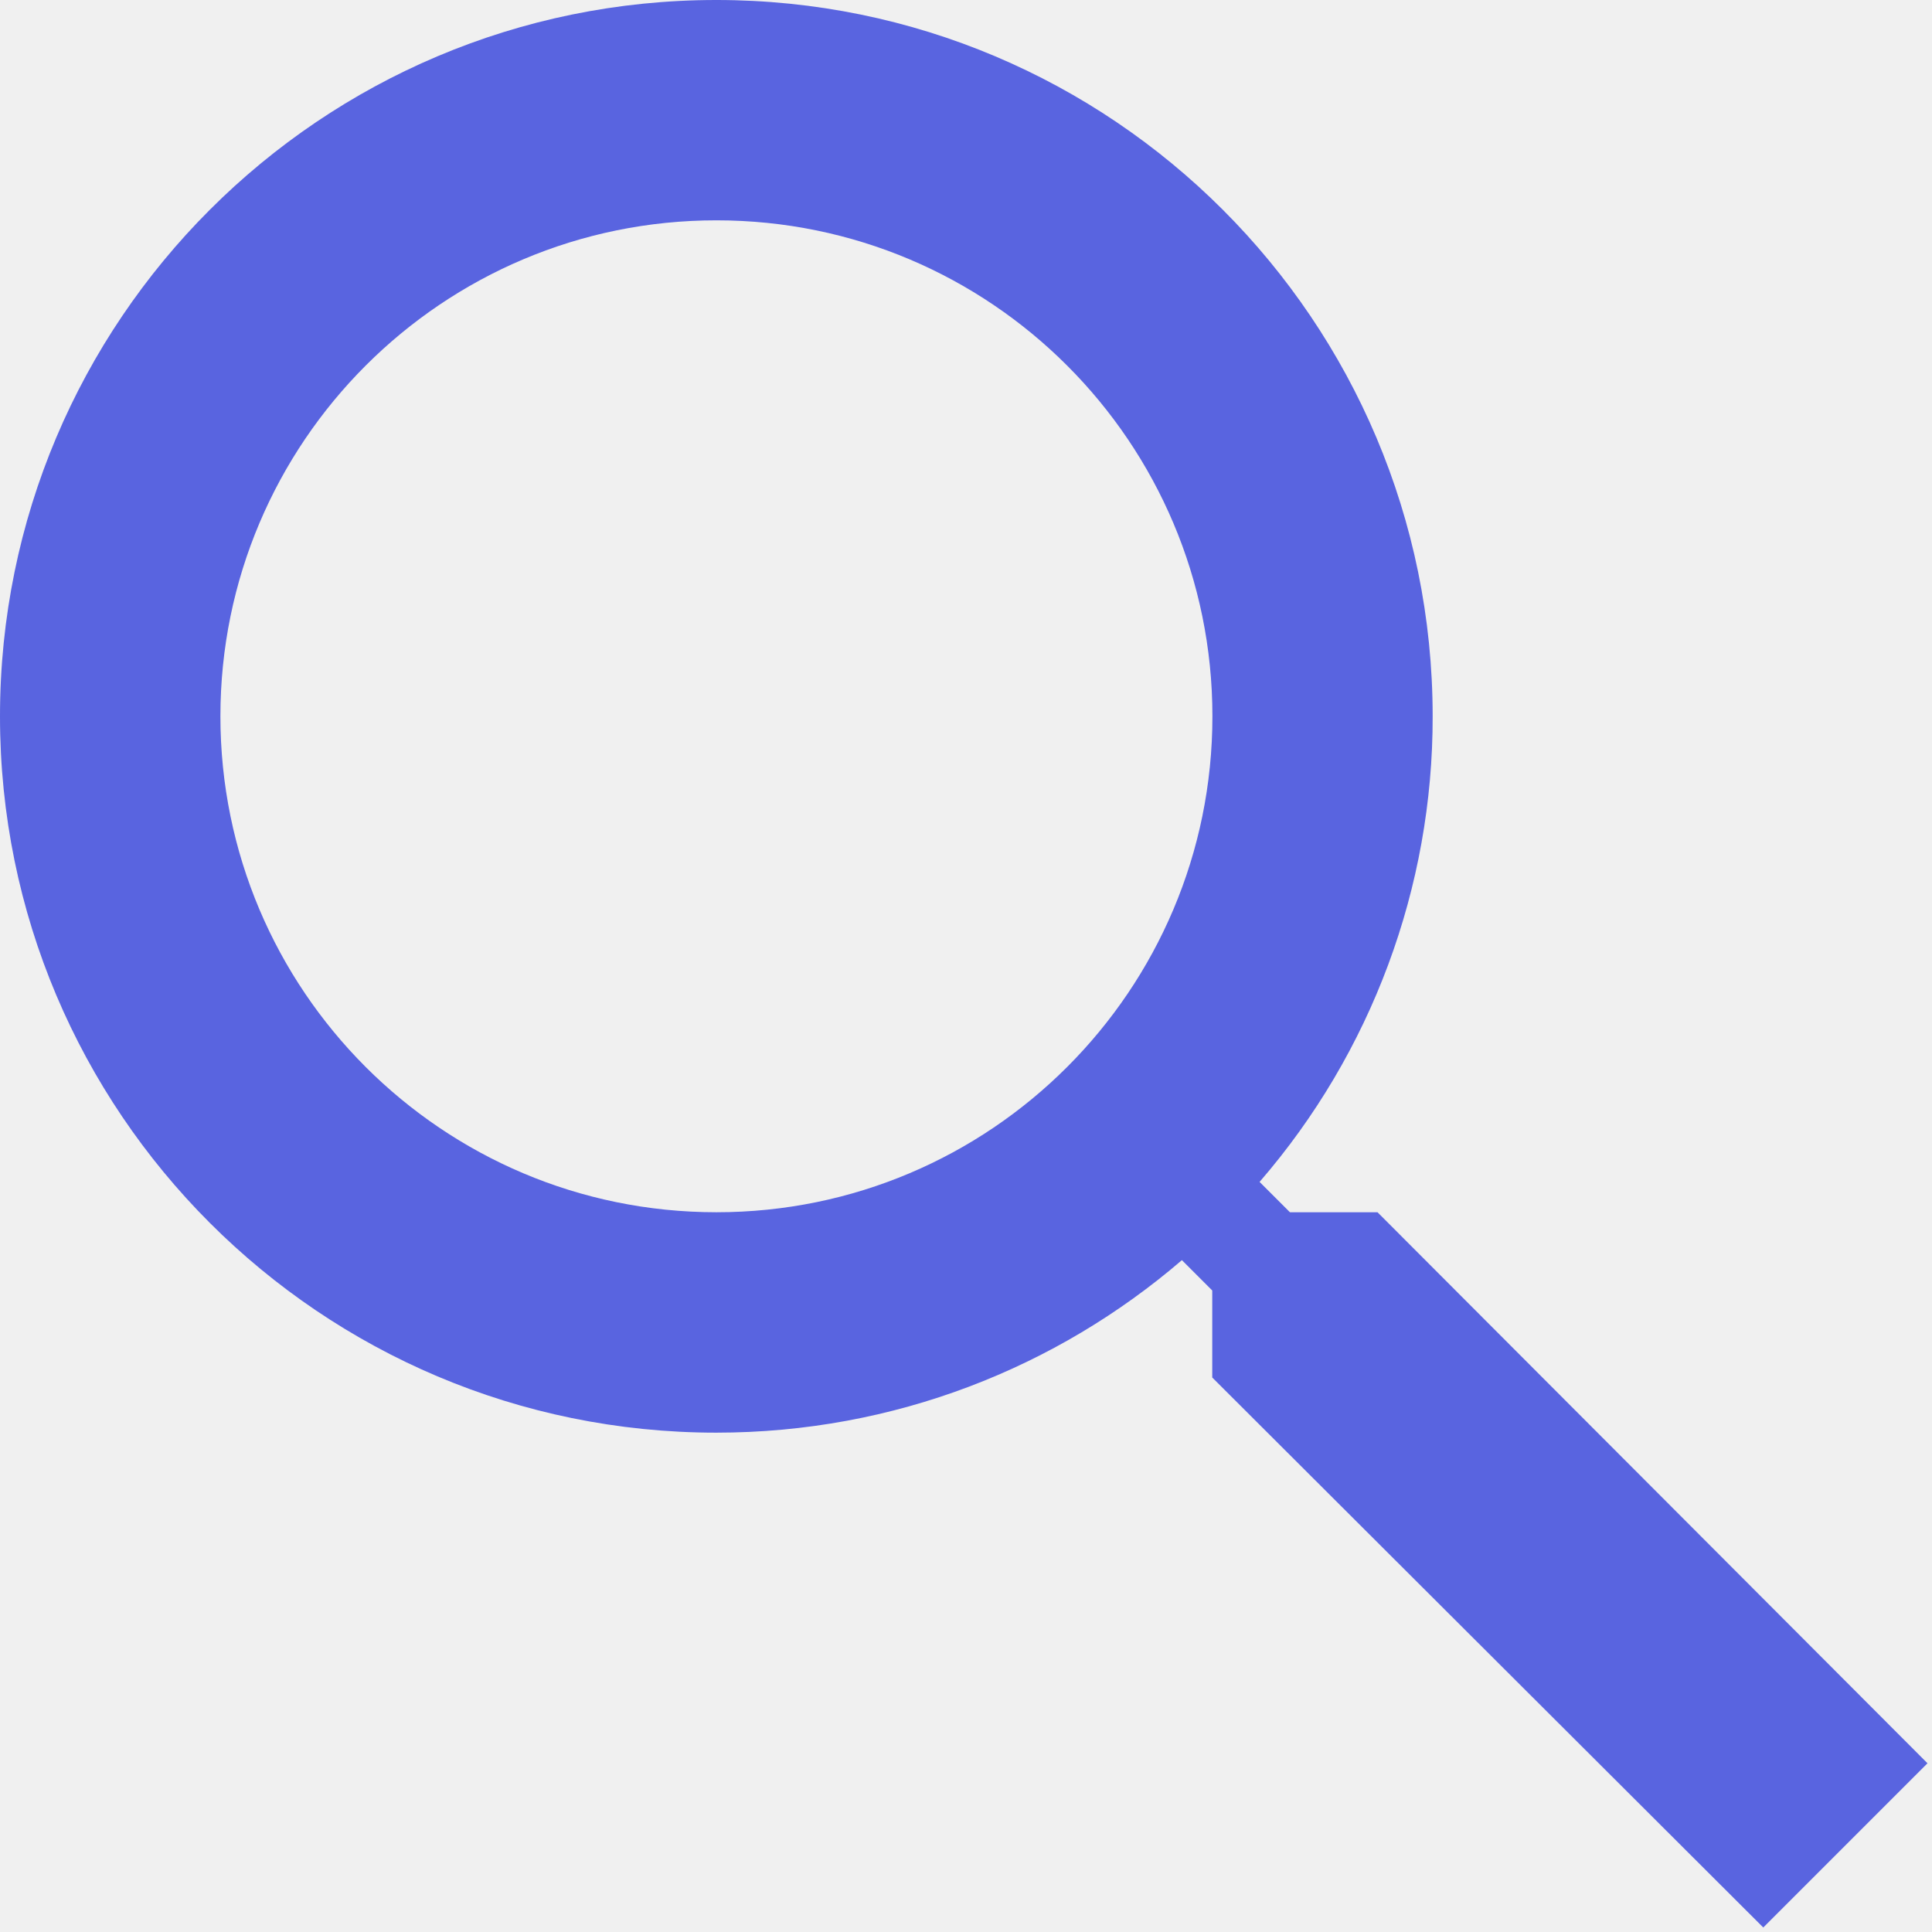
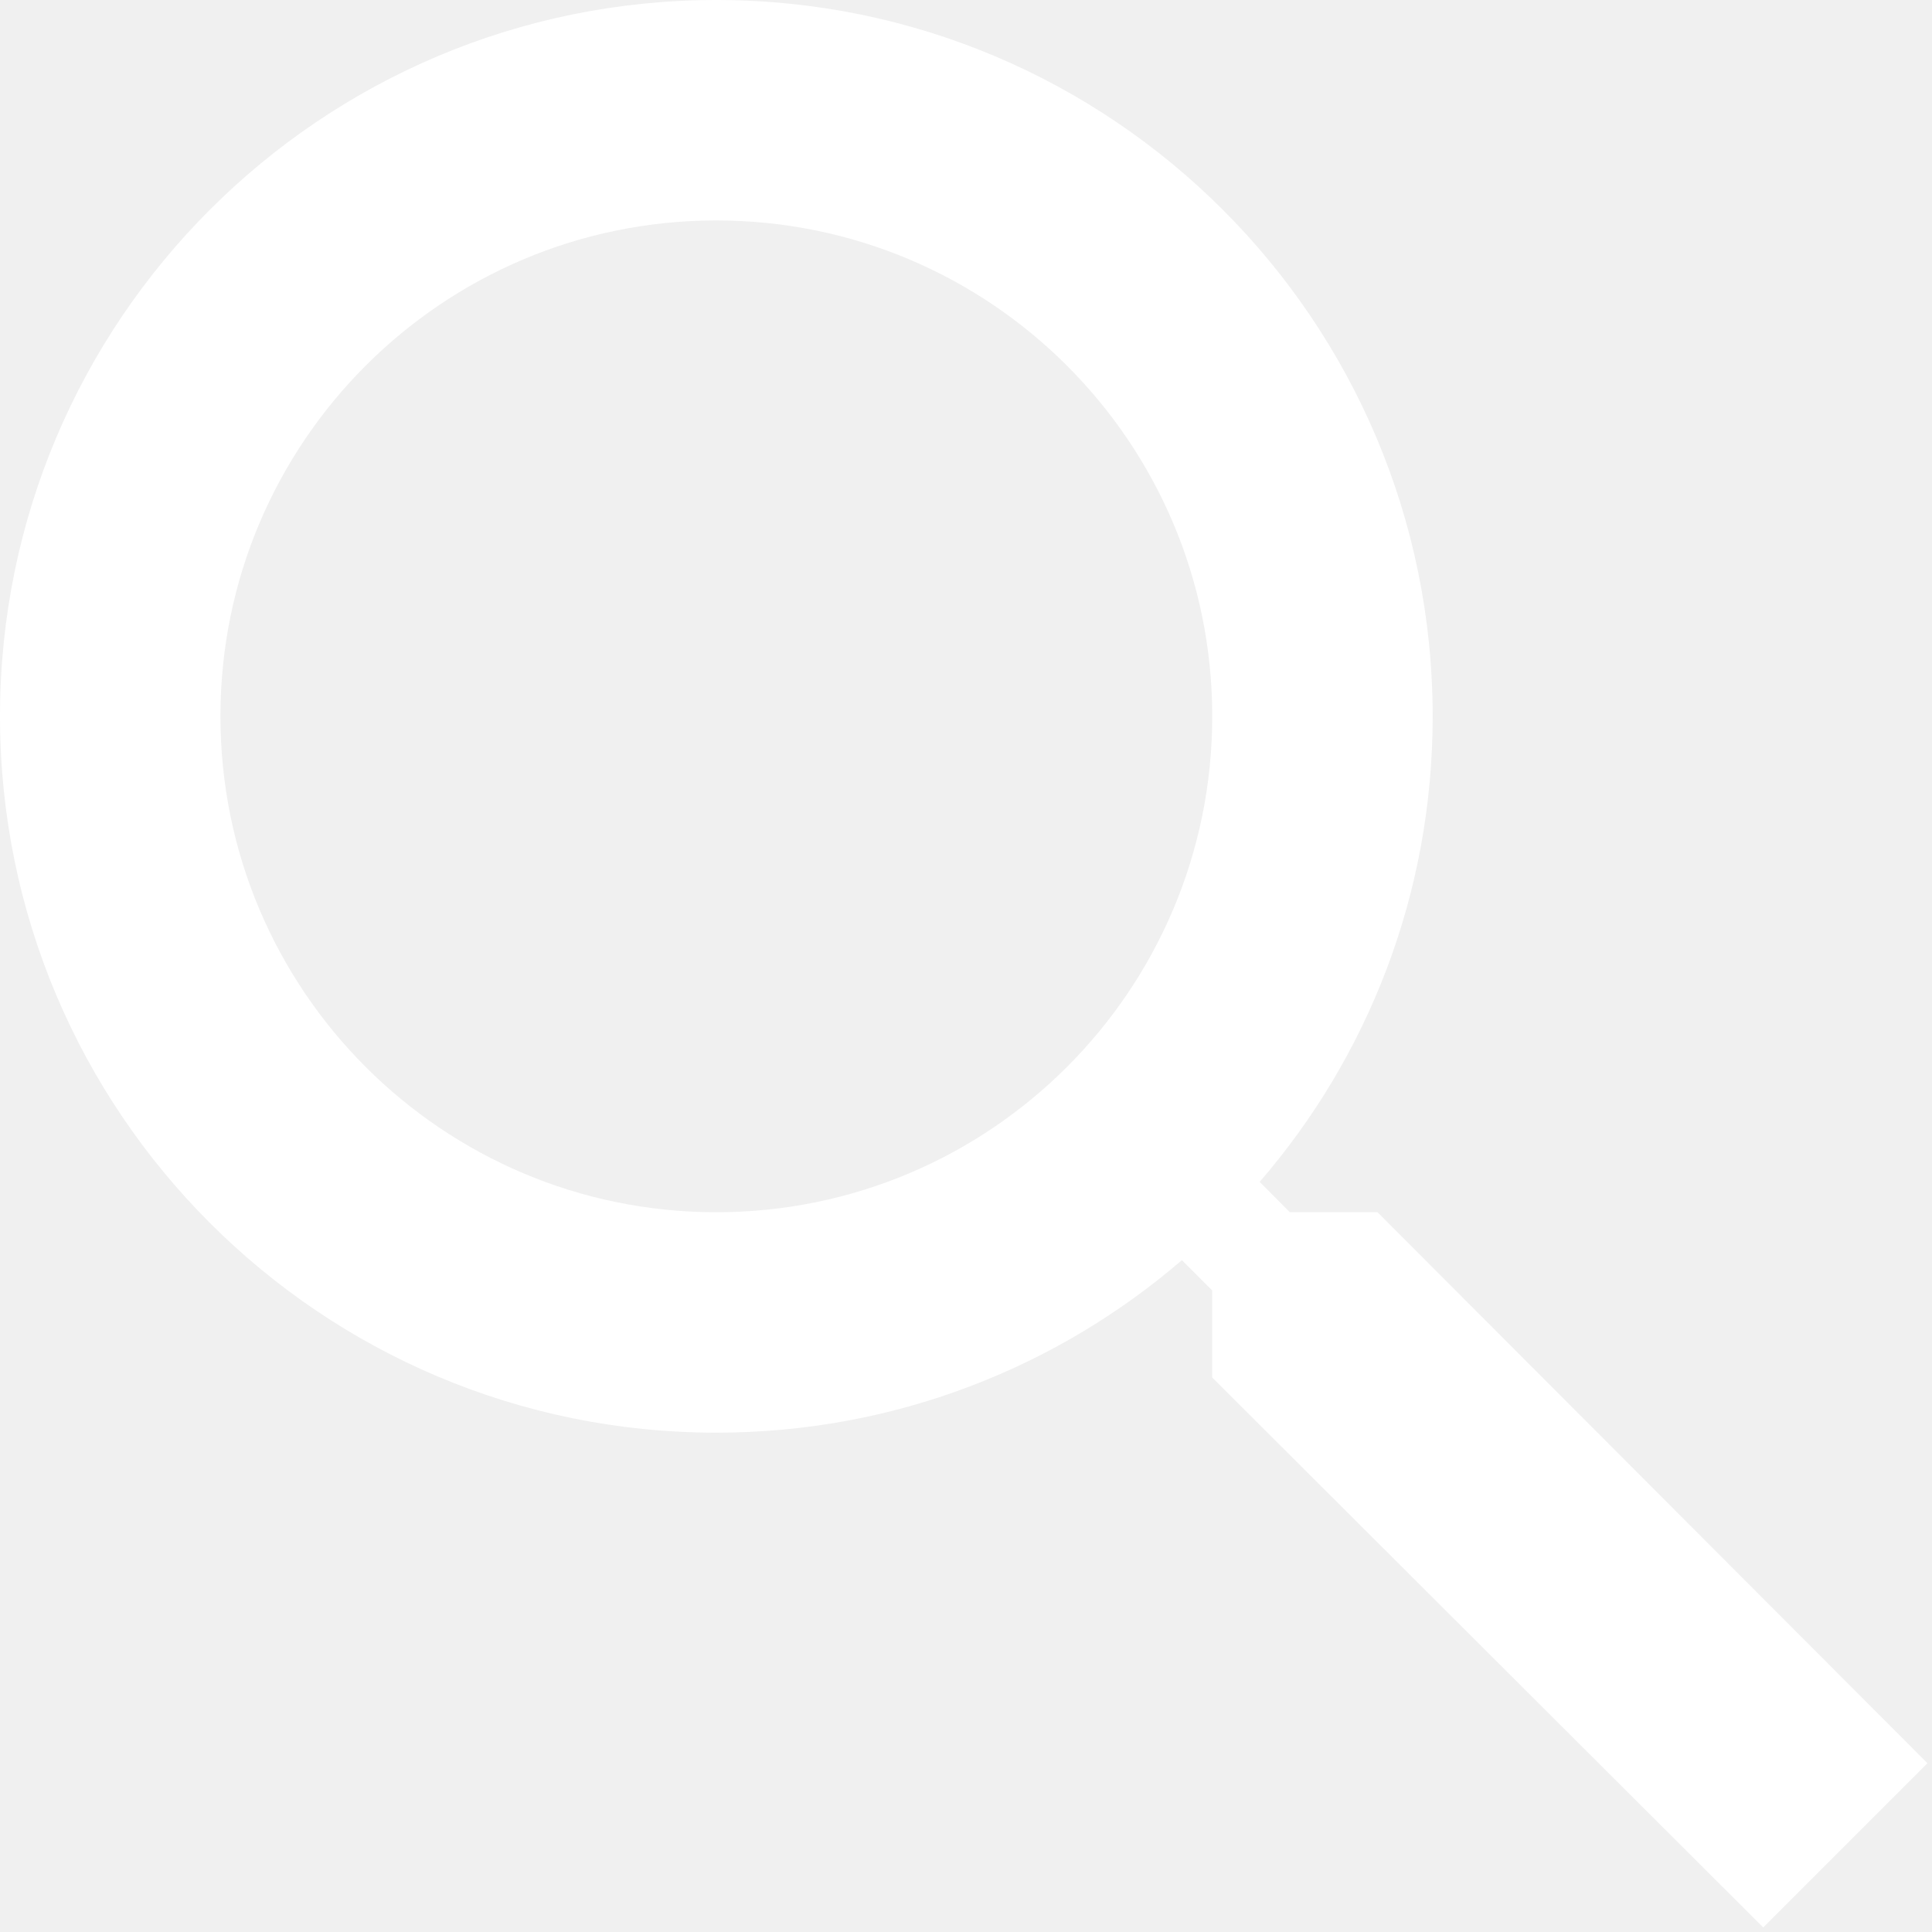
- <svg xmlns="http://www.w3.org/2000/svg" width="24" height="24">
-   <path d="M17.112 15.059h-1.088l-.377-.377a8.814 8.814 0 002.15-5.784A8.898 8.898 0 008.898 0 8.898 8.898 0 000 8.898a8.898 8.898 0 008.898 8.899c2.211 0 4.23-.808 5.784-2.143l.377.377v1.081l6.845 6.832 2.04-2.04-6.832-6.845zm-8.214 0A6.16 6.16 0 118.9 2.737a6.16 6.16 0 010 12.322z" fill="#5964E0" fill-rule="nonzero" />
+ <svg xmlns="http://www.w3.org/2000/svg" width="20" height="20" viewBox="0 0 20 20" fill="none">
+   <path fill-rule="evenodd" clip-rule="evenodd" d="M13.353 12.549H14.26L19.953 18.253L18.253 19.953L12.549 14.26V13.359L12.235 13.045C10.941 14.158 9.258 14.831 7.415 14.831C3.32 14.831 0 11.511 0 7.415C0 3.32 3.32 0 7.415 0C11.511 0 14.831 3.32 14.831 7.415C14.831 9.258 14.158 10.941 13.04 12.235L13.353 12.549ZM2.282 7.415C2.282 10.25 4.58 12.549 7.415 12.549C10.25 12.549 12.549 10.25 12.549 7.415C12.549 4.58 10.25 2.282 7.415 2.282C4.58 2.282 2.282 4.58 2.282 7.415Z" fill="white" />
</svg>
